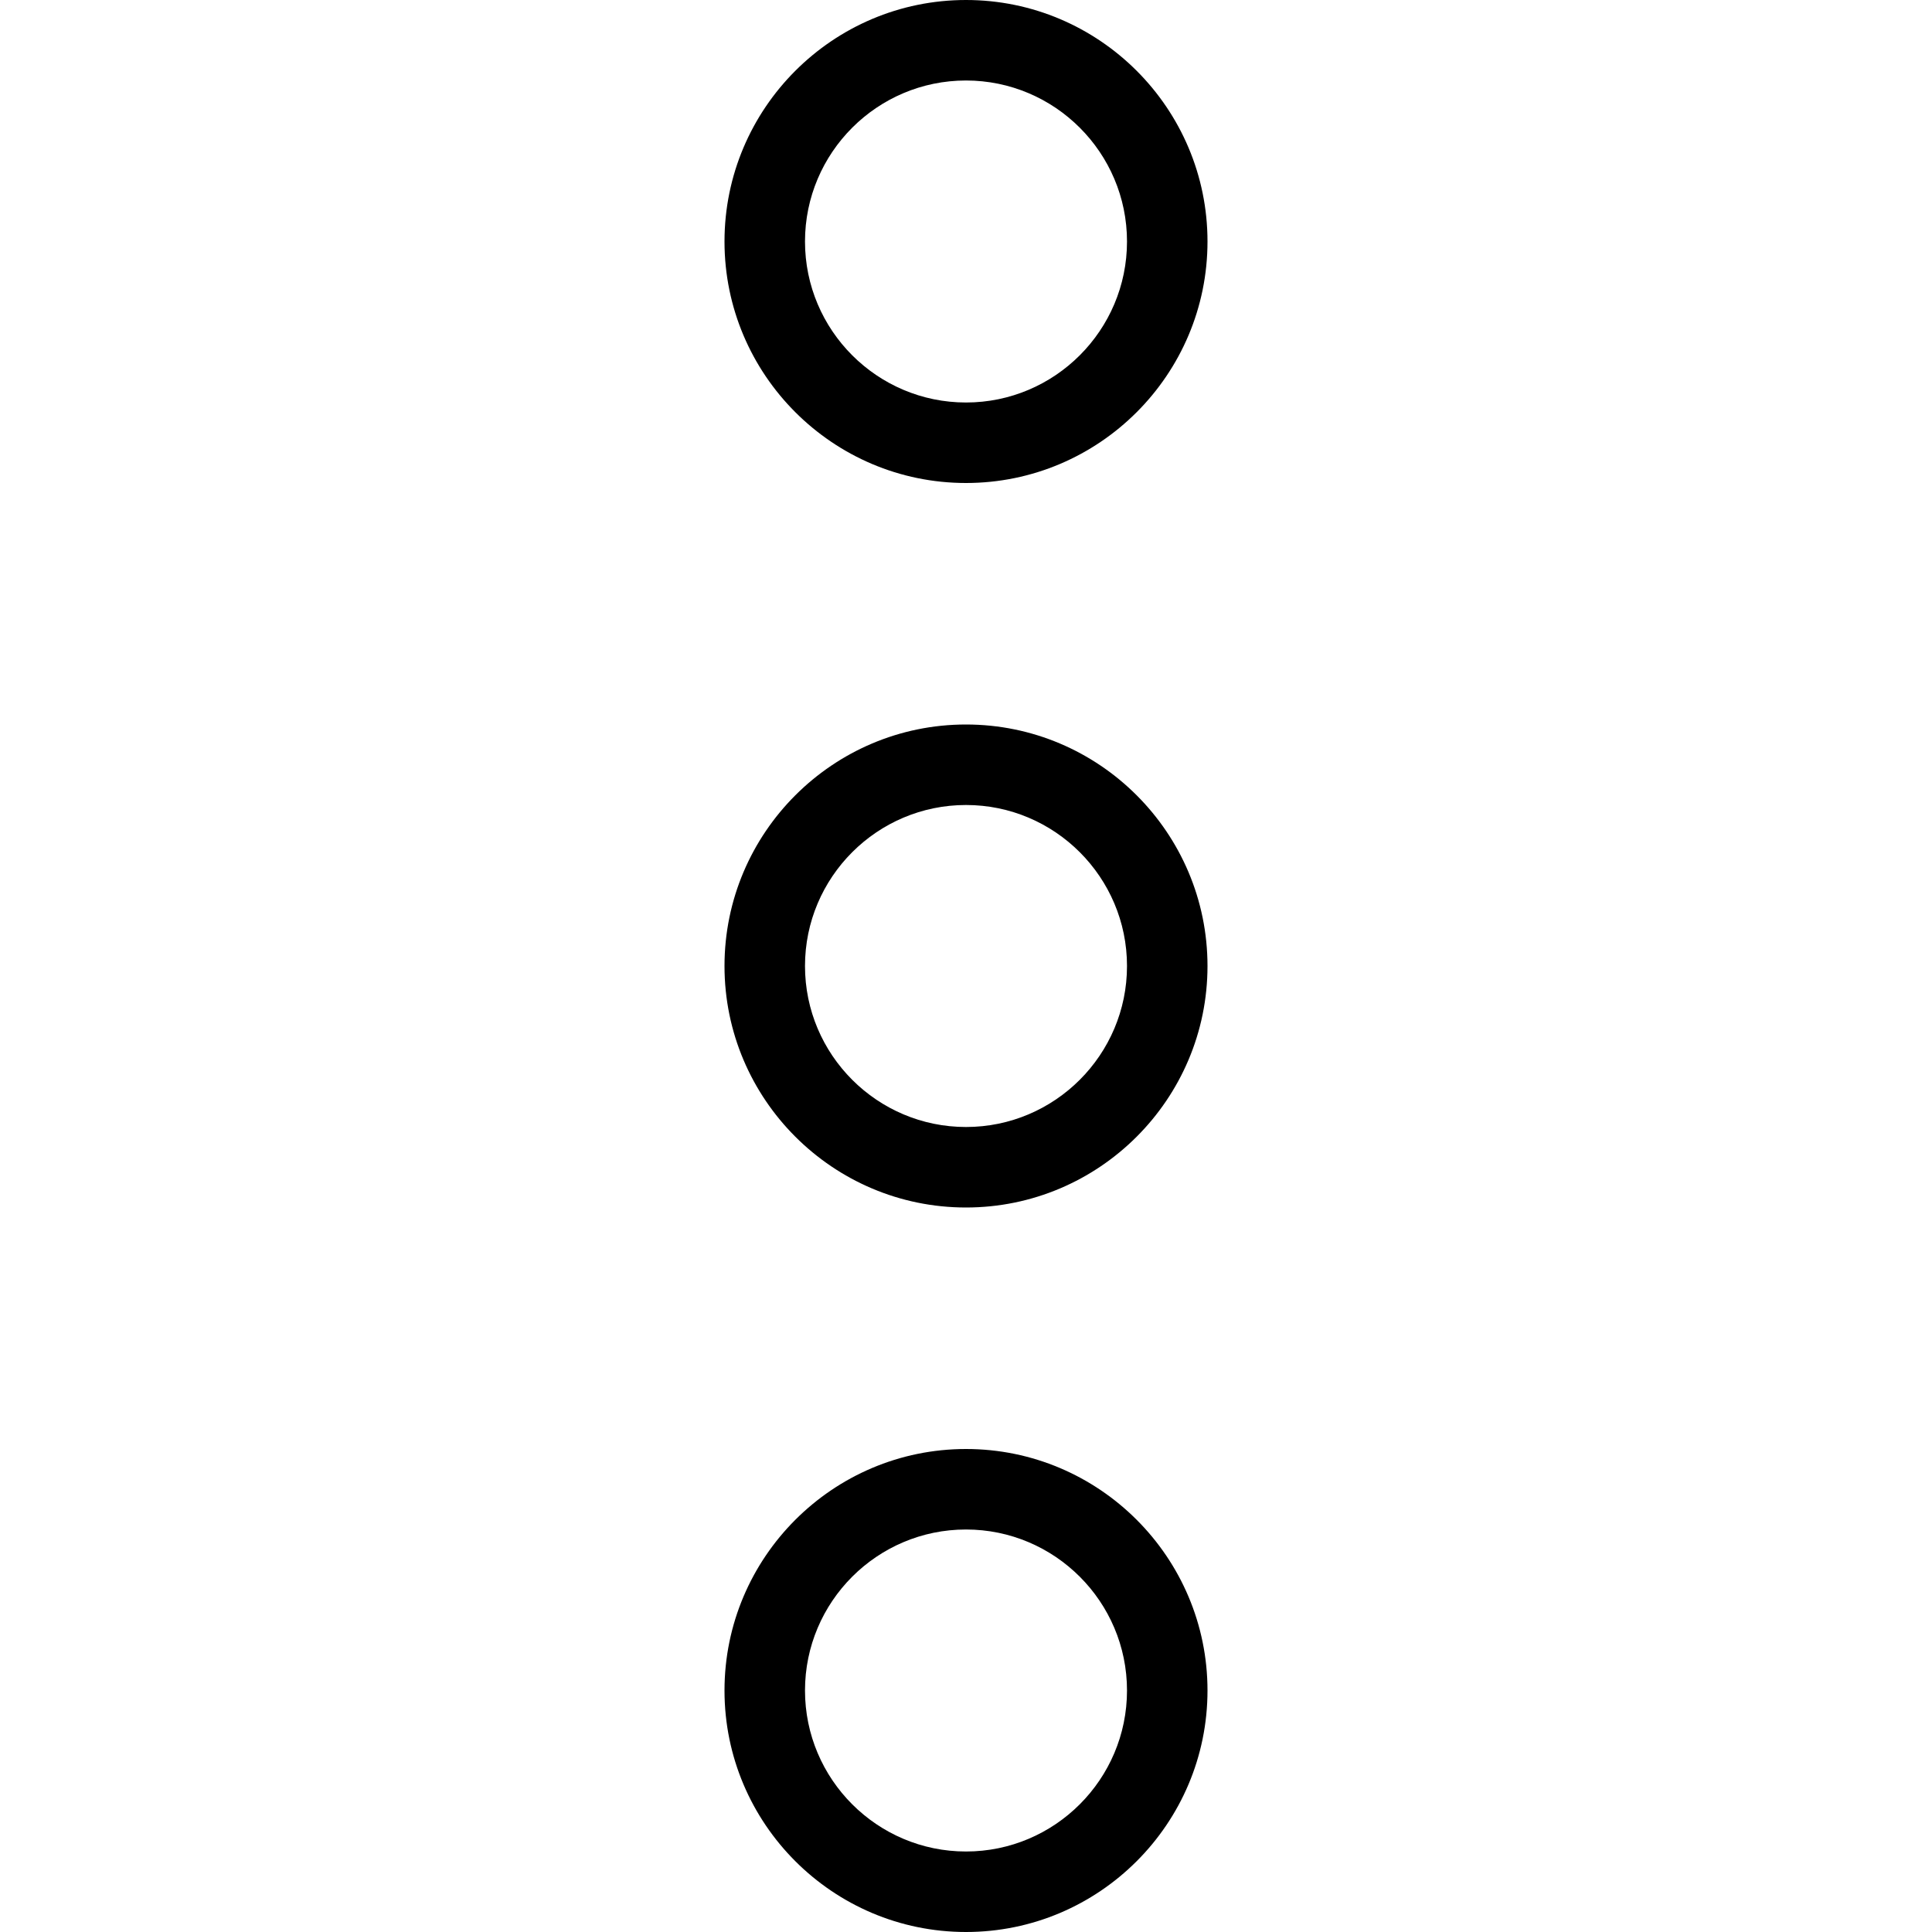
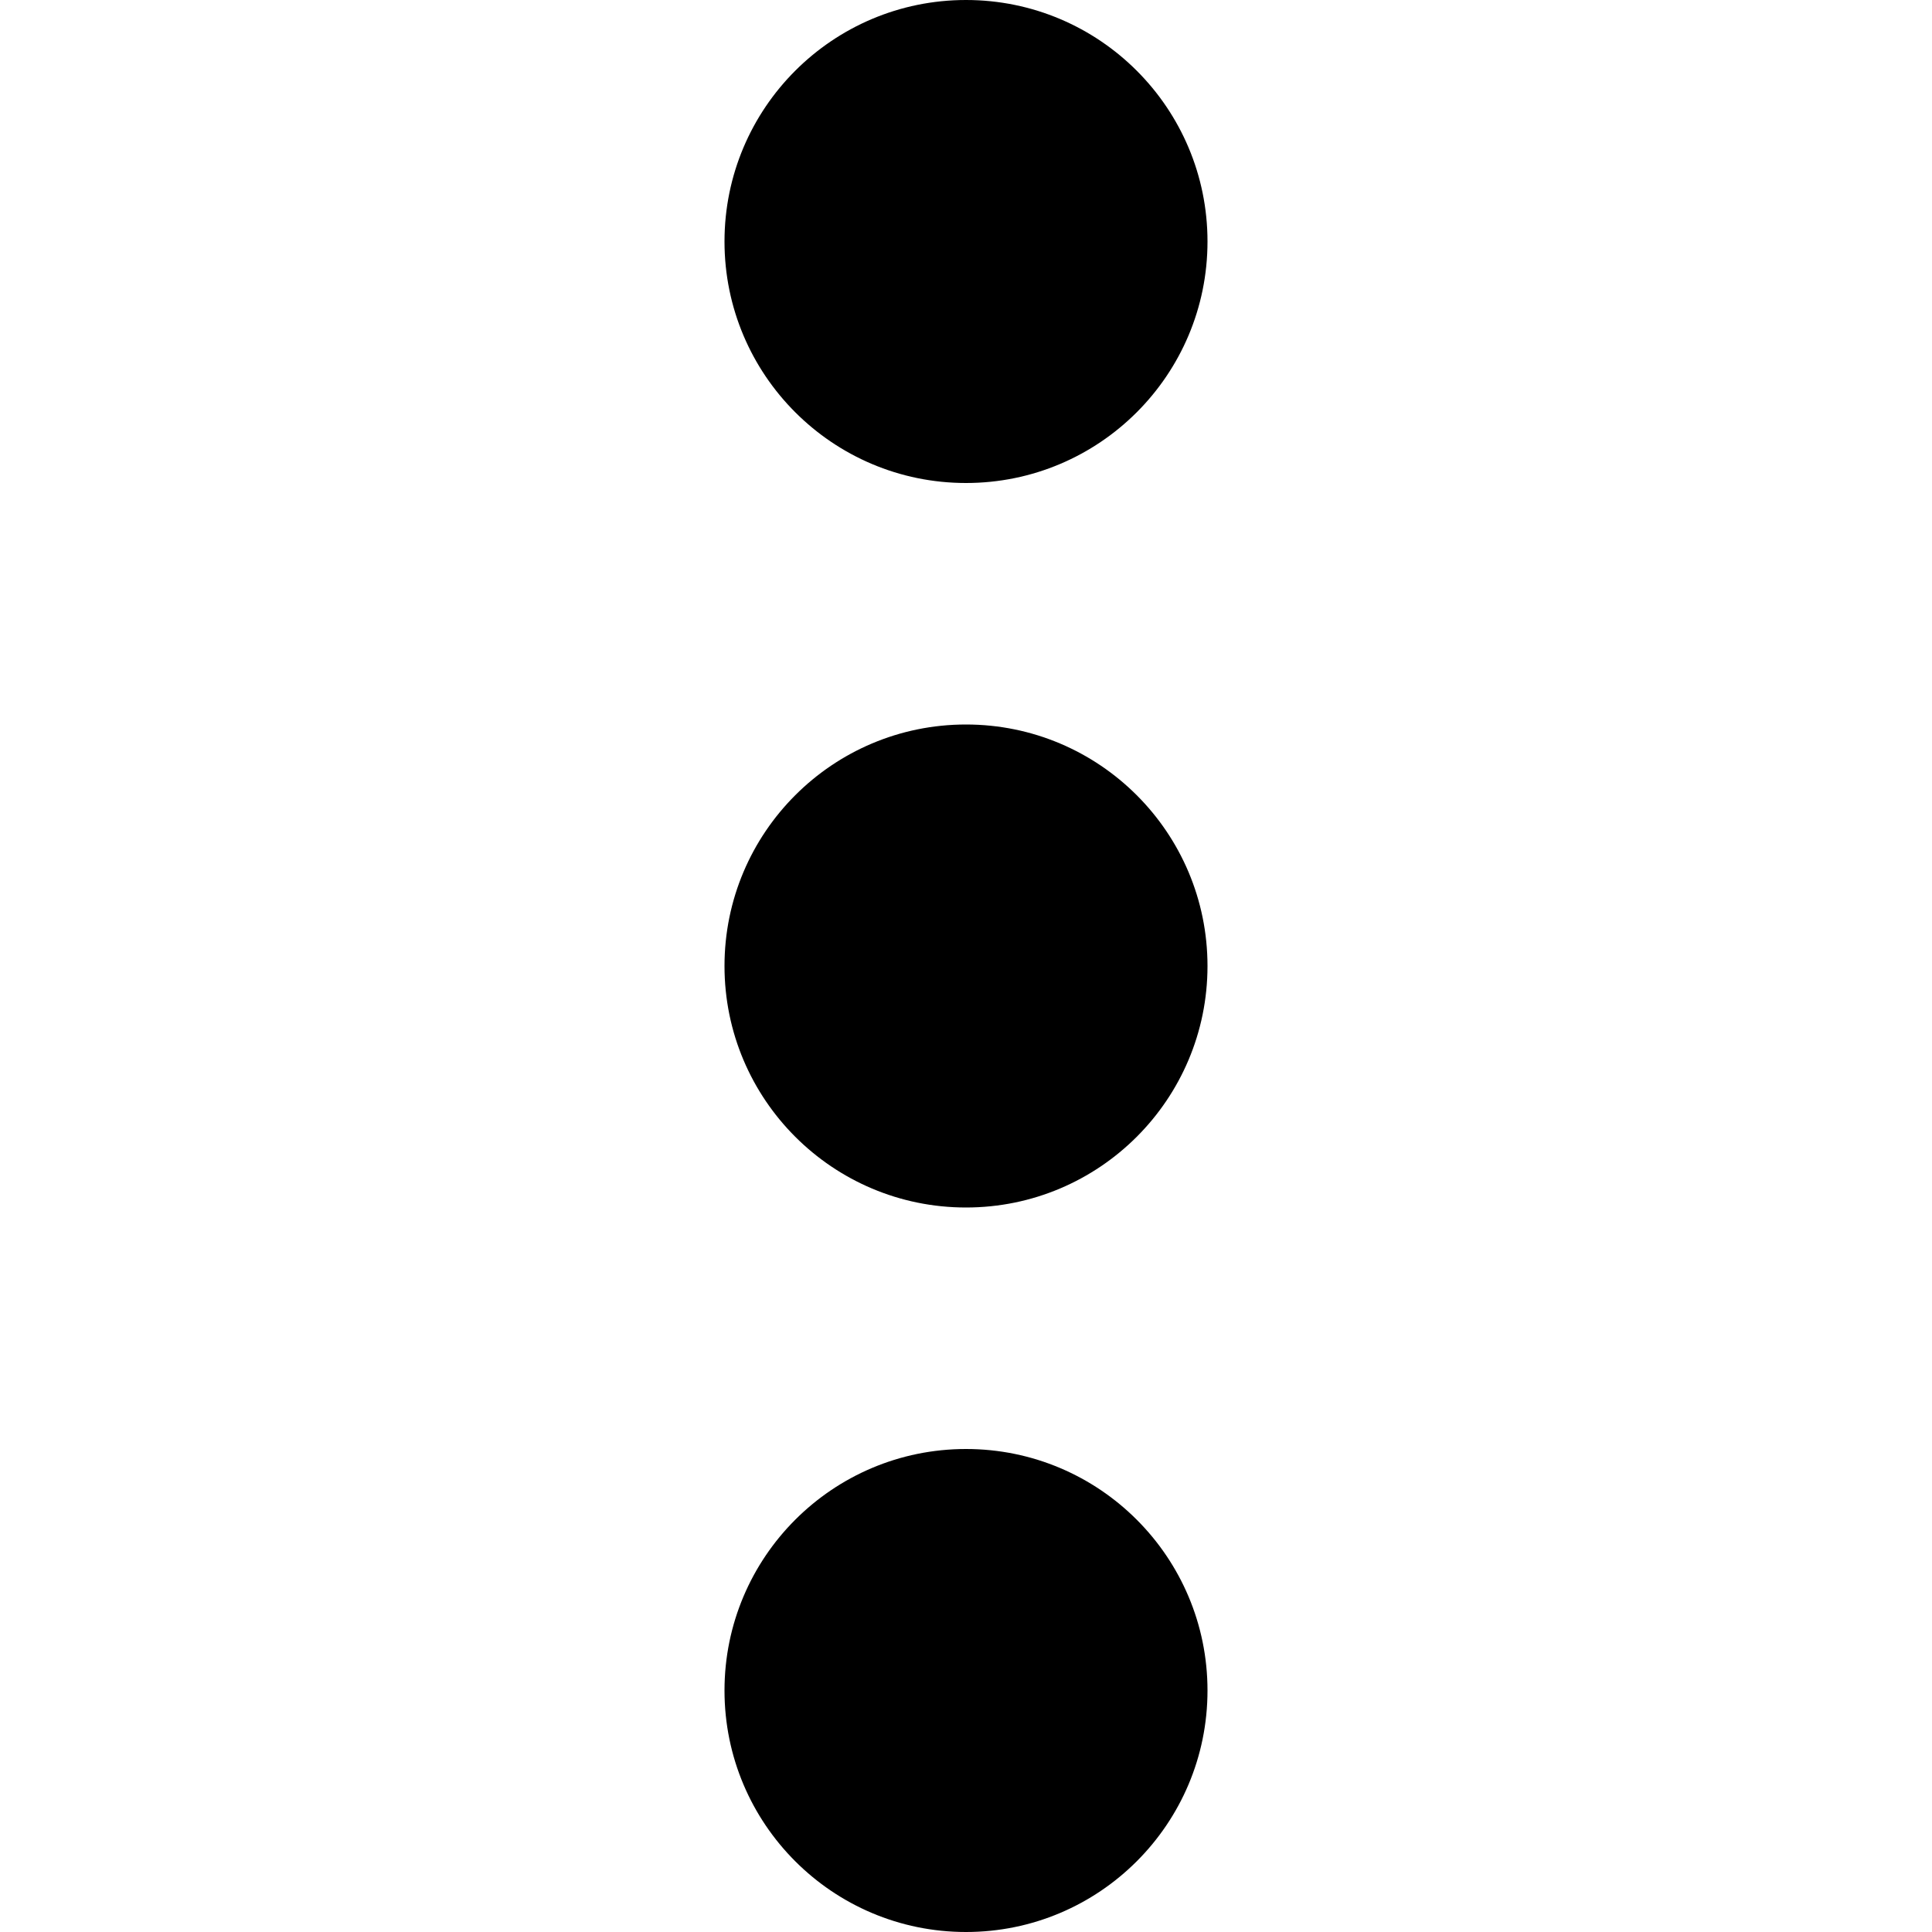
- <svg xmlns="http://www.w3.org/2000/svg" version="1.1" id="Layer_1" x="0px" y="0px" viewBox="0 0 512 512" style="enable-background:new 0 0 512 512;" xml:space="preserve">
+ <svg xmlns="http://www.w3.org/2000/svg" version="1.1" id="Capa_1" x="0px" y="0px" viewBox="0 0 512 512" style="enable-background:new 0 0 512 512;" xml:space="preserve">
  <g>
    <g>
      <g>
-         <path d="M256,192c-35.292,0-64,28.708-64,64s28.708,64,64,64s64-28.708,64-64S291.292,192,256,192z M256,298.667     c-23.521,0-42.667-19.135-42.667-42.667s19.146-42.667,42.667-42.667s42.667,19.135,42.667,42.667S279.521,298.667,256,298.667z" />
-         <path d="M256,384c-35.292,0-64,28.708-64,64c0,35.292,28.708,64,64,64s64-28.708,64-64C320,412.708,291.292,384,256,384z      M256,490.667c-23.521,0-42.667-19.135-42.667-42.667s19.146-42.667,42.667-42.667s42.667,19.135,42.667,42.667     S279.521,490.667,256,490.667z" />
-         <path d="M256,128c35.292,0,64-28.708,64-64S291.292,0,256,0s-64,28.708-64,64S220.708,128,256,128z M256,21.333     c23.521,0,42.667,19.135,42.667,42.667S279.521,106.667,256,106.667S213.333,87.531,213.333,64S232.479,21.333,256,21.333z" />
+         <circle cx="256" cy="256" r="64" />
+         <circle cx="256" cy="448" r="64" />
+         <circle cx="256" cy="64" r="64" />
      </g>
    </g>
  </g>
  <g>
</g>
  <g>
</g>
  <g>
</g>
  <g>
</g>
  <g>
</g>
  <g>
</g>
  <g>
</g>
  <g>
</g>
  <g>
</g>
  <g>
</g>
  <g>
</g>
  <g>
</g>
  <g>
</g>
  <g>
</g>
  <g>
</g>
</svg>
